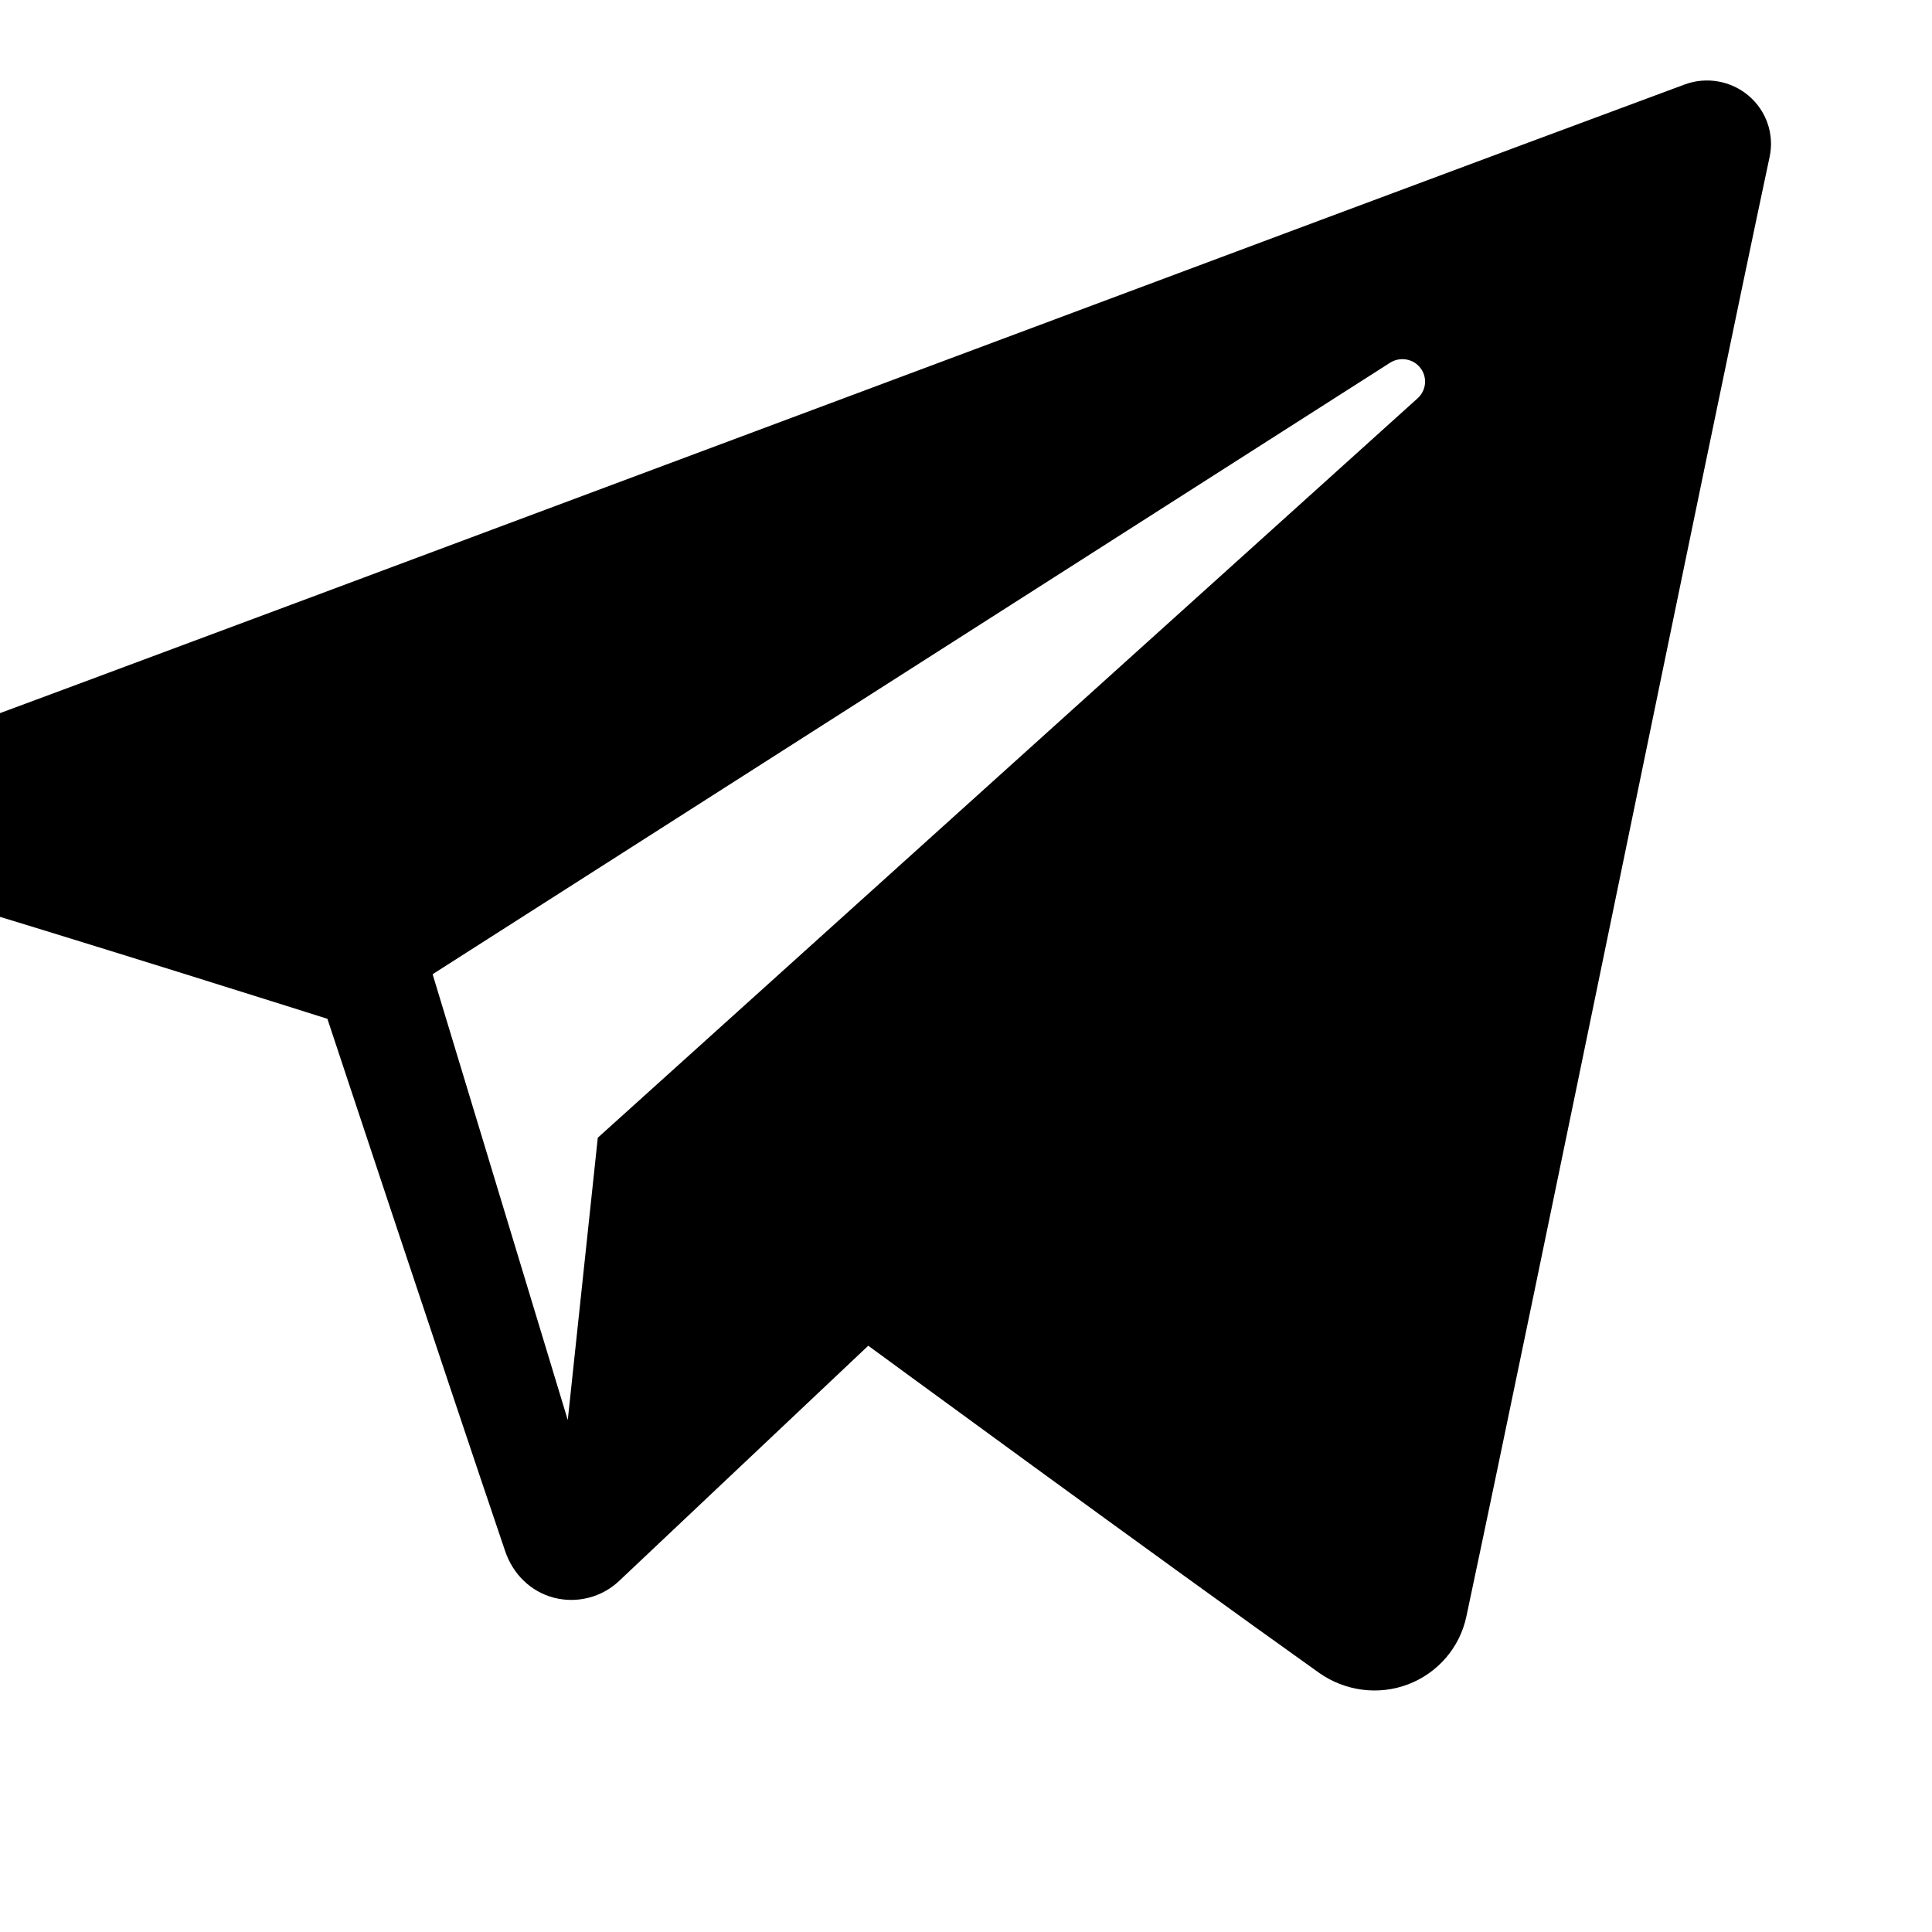
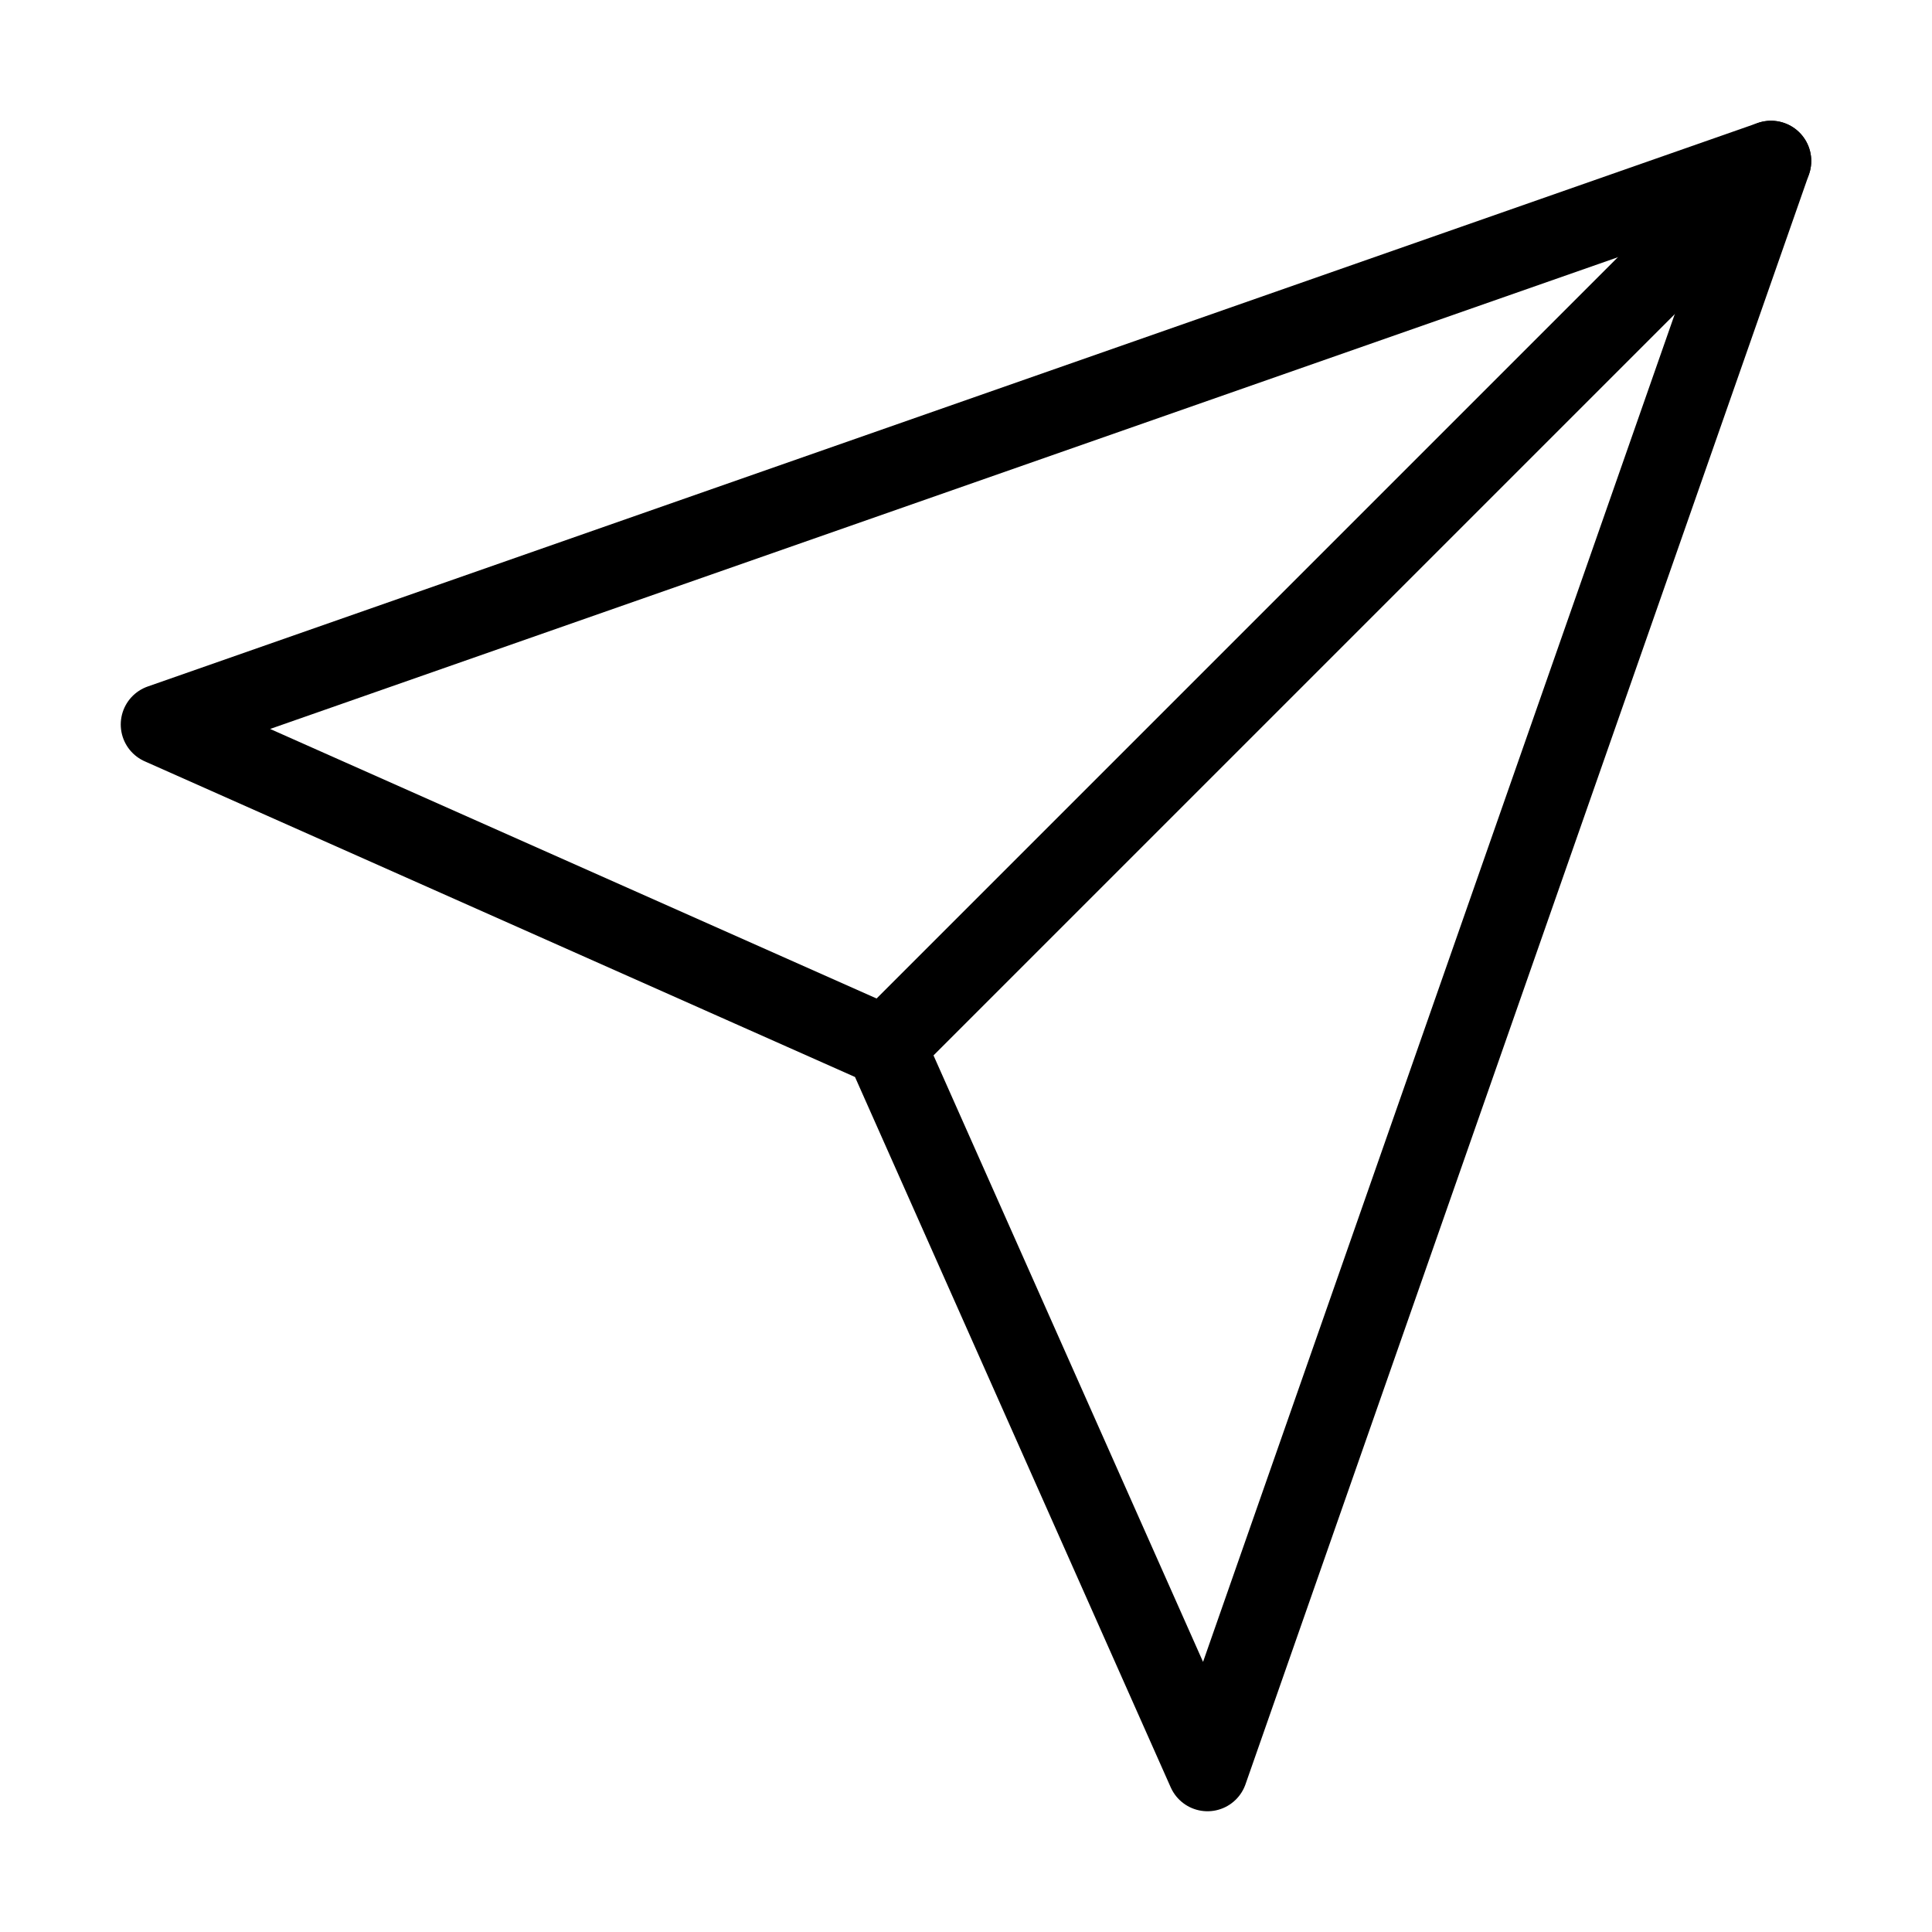
- <svg xmlns="http://www.w3.org/2000/svg" width="24" height="24" viewBox="2 2 24 24" fill-rule="evenodd" clip-rule="evenodd" stroke-linejoin="round" stroke-miterlimit="1.414">
-   <path d="M18.384,22.779c0.322,0.228 0.737,0.285 1.107,0.145c0.37,-0.141 0.642,-0.457 0.724,-0.84c0.869,-4.084 2.977,-14.421 3.768,-18.136c0.06,-0.28 -0.04,-0.571 -0.26,-0.758c-0.22,-0.187 -0.525,-0.241 -0.797,-0.14c-4.193,1.552 -17.106,6.397 -22.384,8.35c-0.335,0.124 -0.553,0.446 -0.542,0.799c0.012,0.354 0.25,0.661 0.593,0.764c2.367,0.708 5.474,1.693 5.474,1.693c0,0 1.452,4.385 2.209,6.615c0.095,0.28 0.314,0.5 0.603,0.576c0.288,0.075 0.596,-0.004 0.811,-0.207c1.216,-1.148 3.096,-2.923 3.096,-2.923c0,0 3.572,2.619 5.598,4.062Zm-11.01,-8.677l1.679,5.538l0.373,-3.507c0,0 6.487,-5.851 10.185,-9.186c0.108,-0.098 0.123,-0.262 0.033,-0.377c-0.089,-0.115 -0.253,-0.142 -0.376,-0.064c-4.286,2.737 -11.894,7.596 -11.894,7.596Z" />
+ <svg xmlns="http://www.w3.org/2000/svg" width="24" height="24" viewBox="0 0 24 24" fill="none" stroke="currentColor" stroke-width="1" stroke-linecap="round" stroke-linejoin="round" class="lucide lucide-send">
+   <path d="m22 2-7 20-4-9-9-4Z" />
+   <path d="M22 2 11 13" />
</svg>
